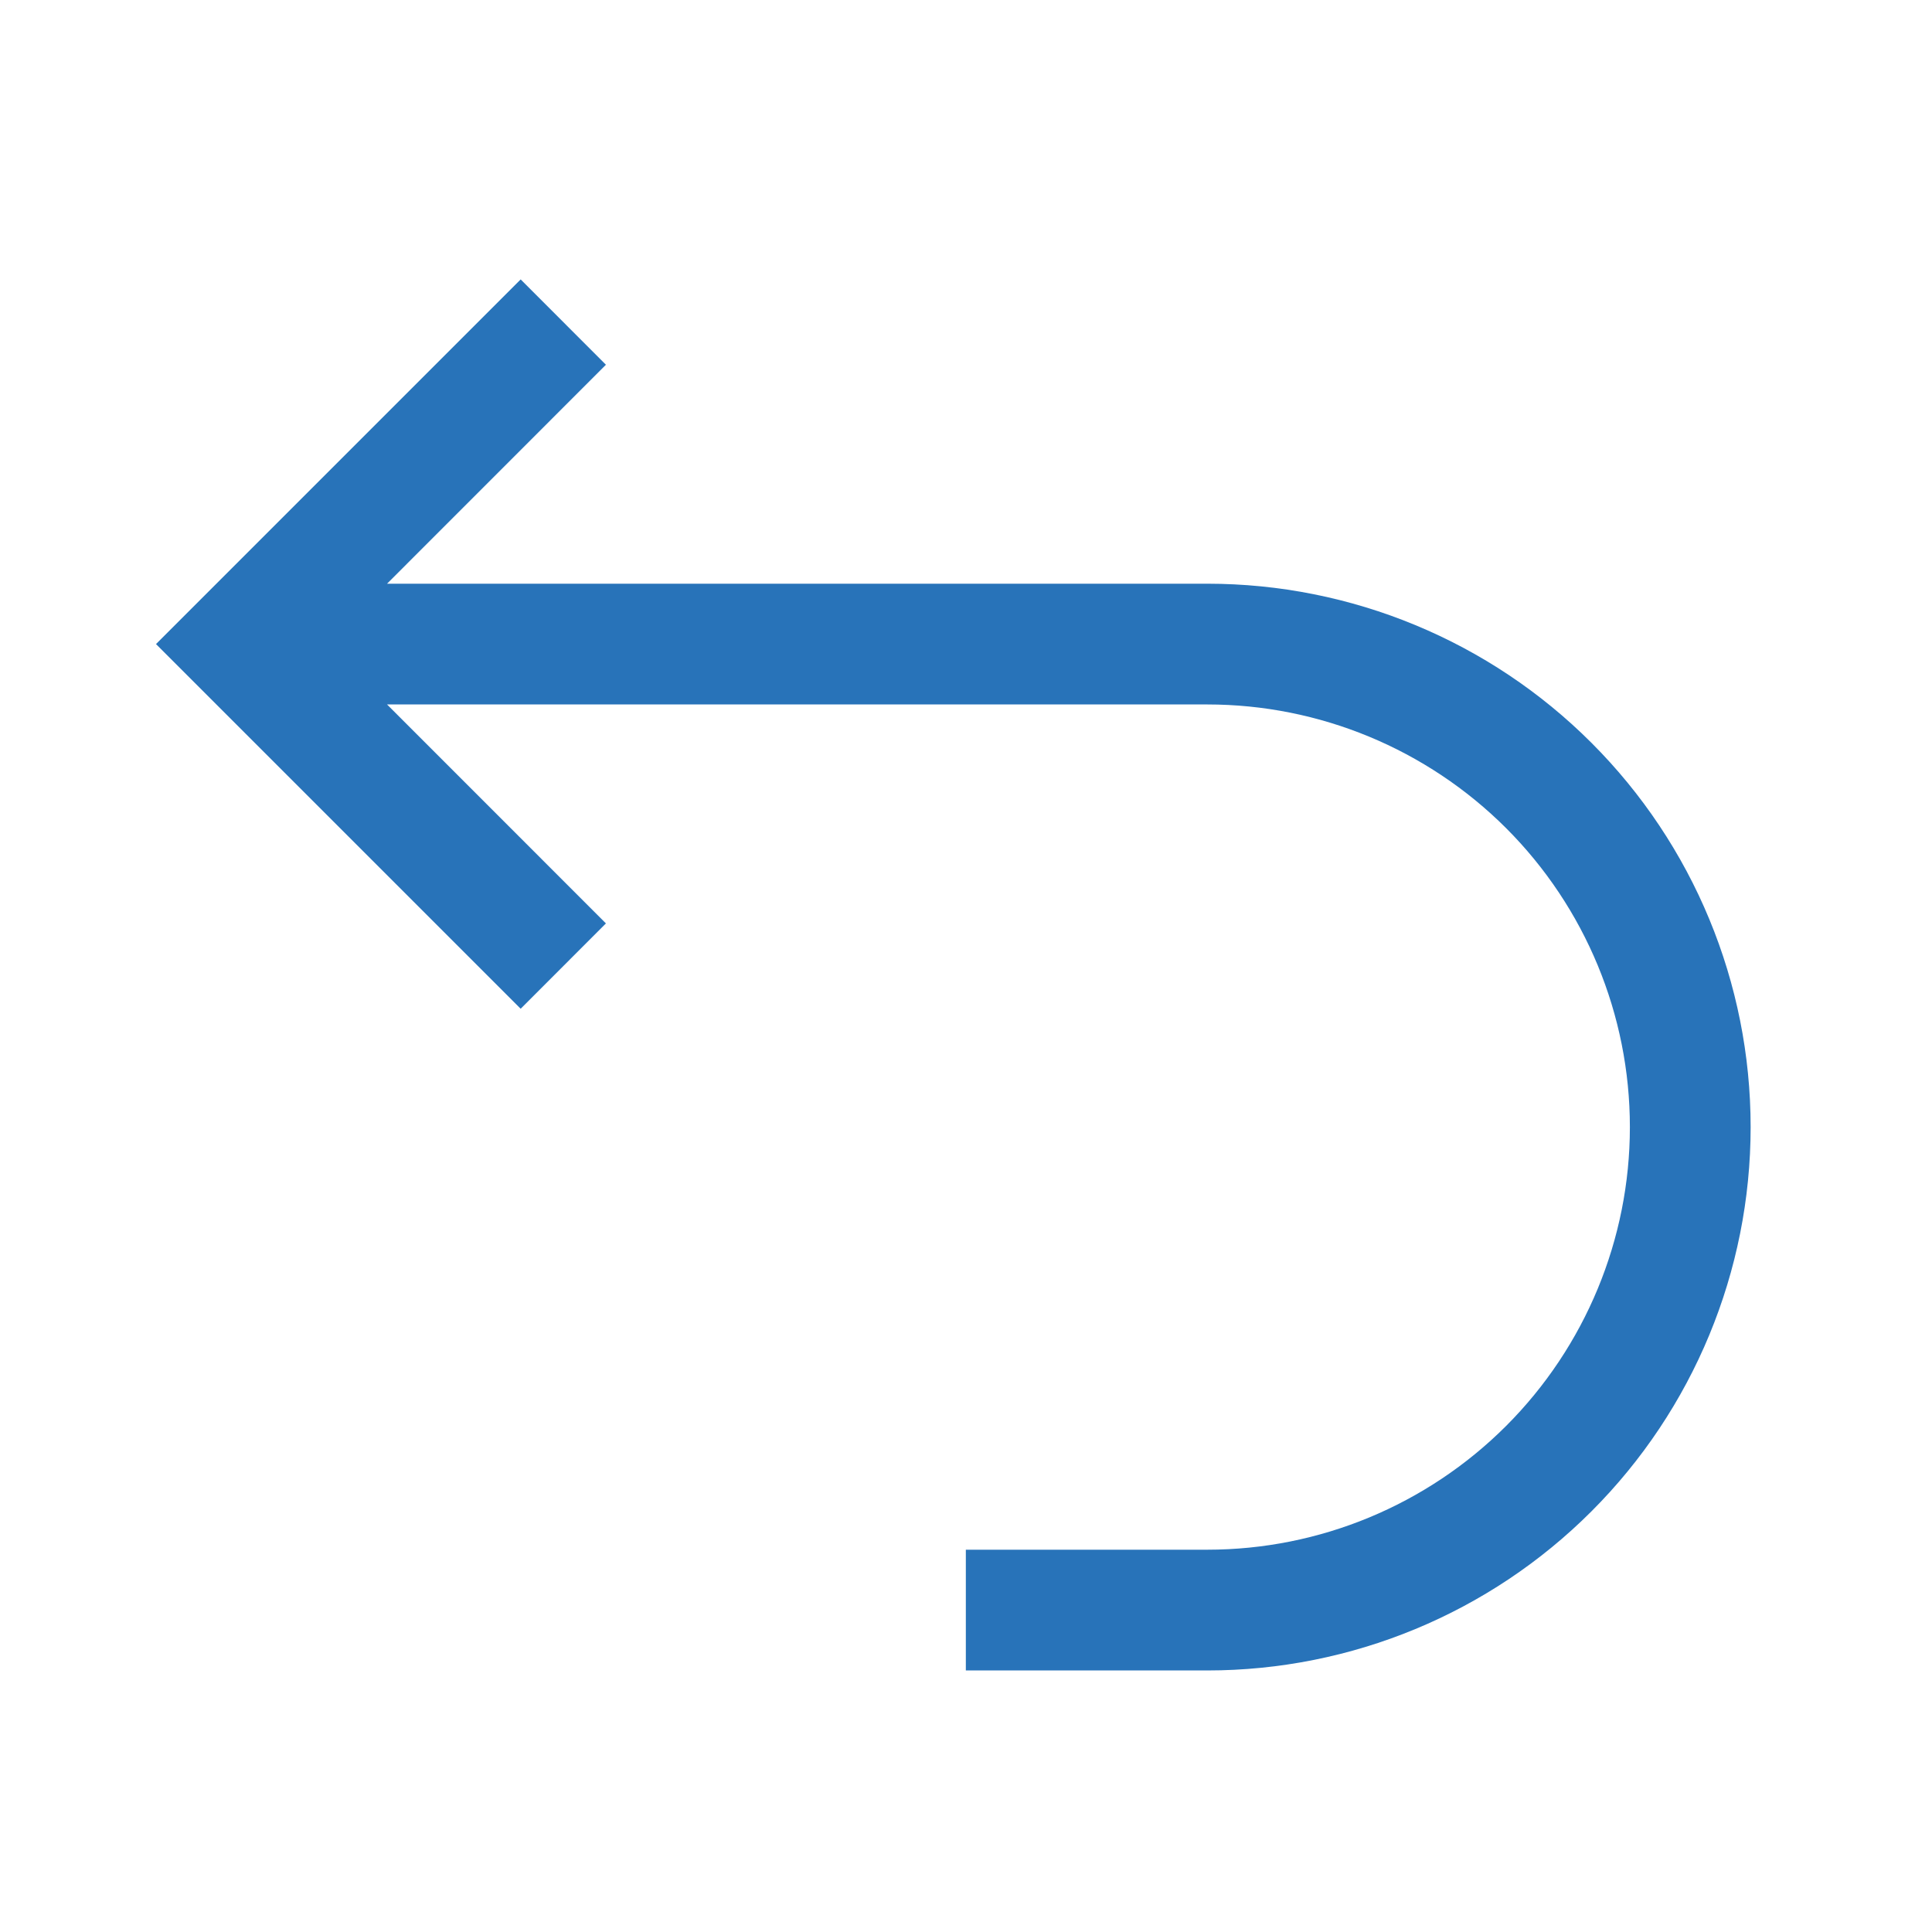
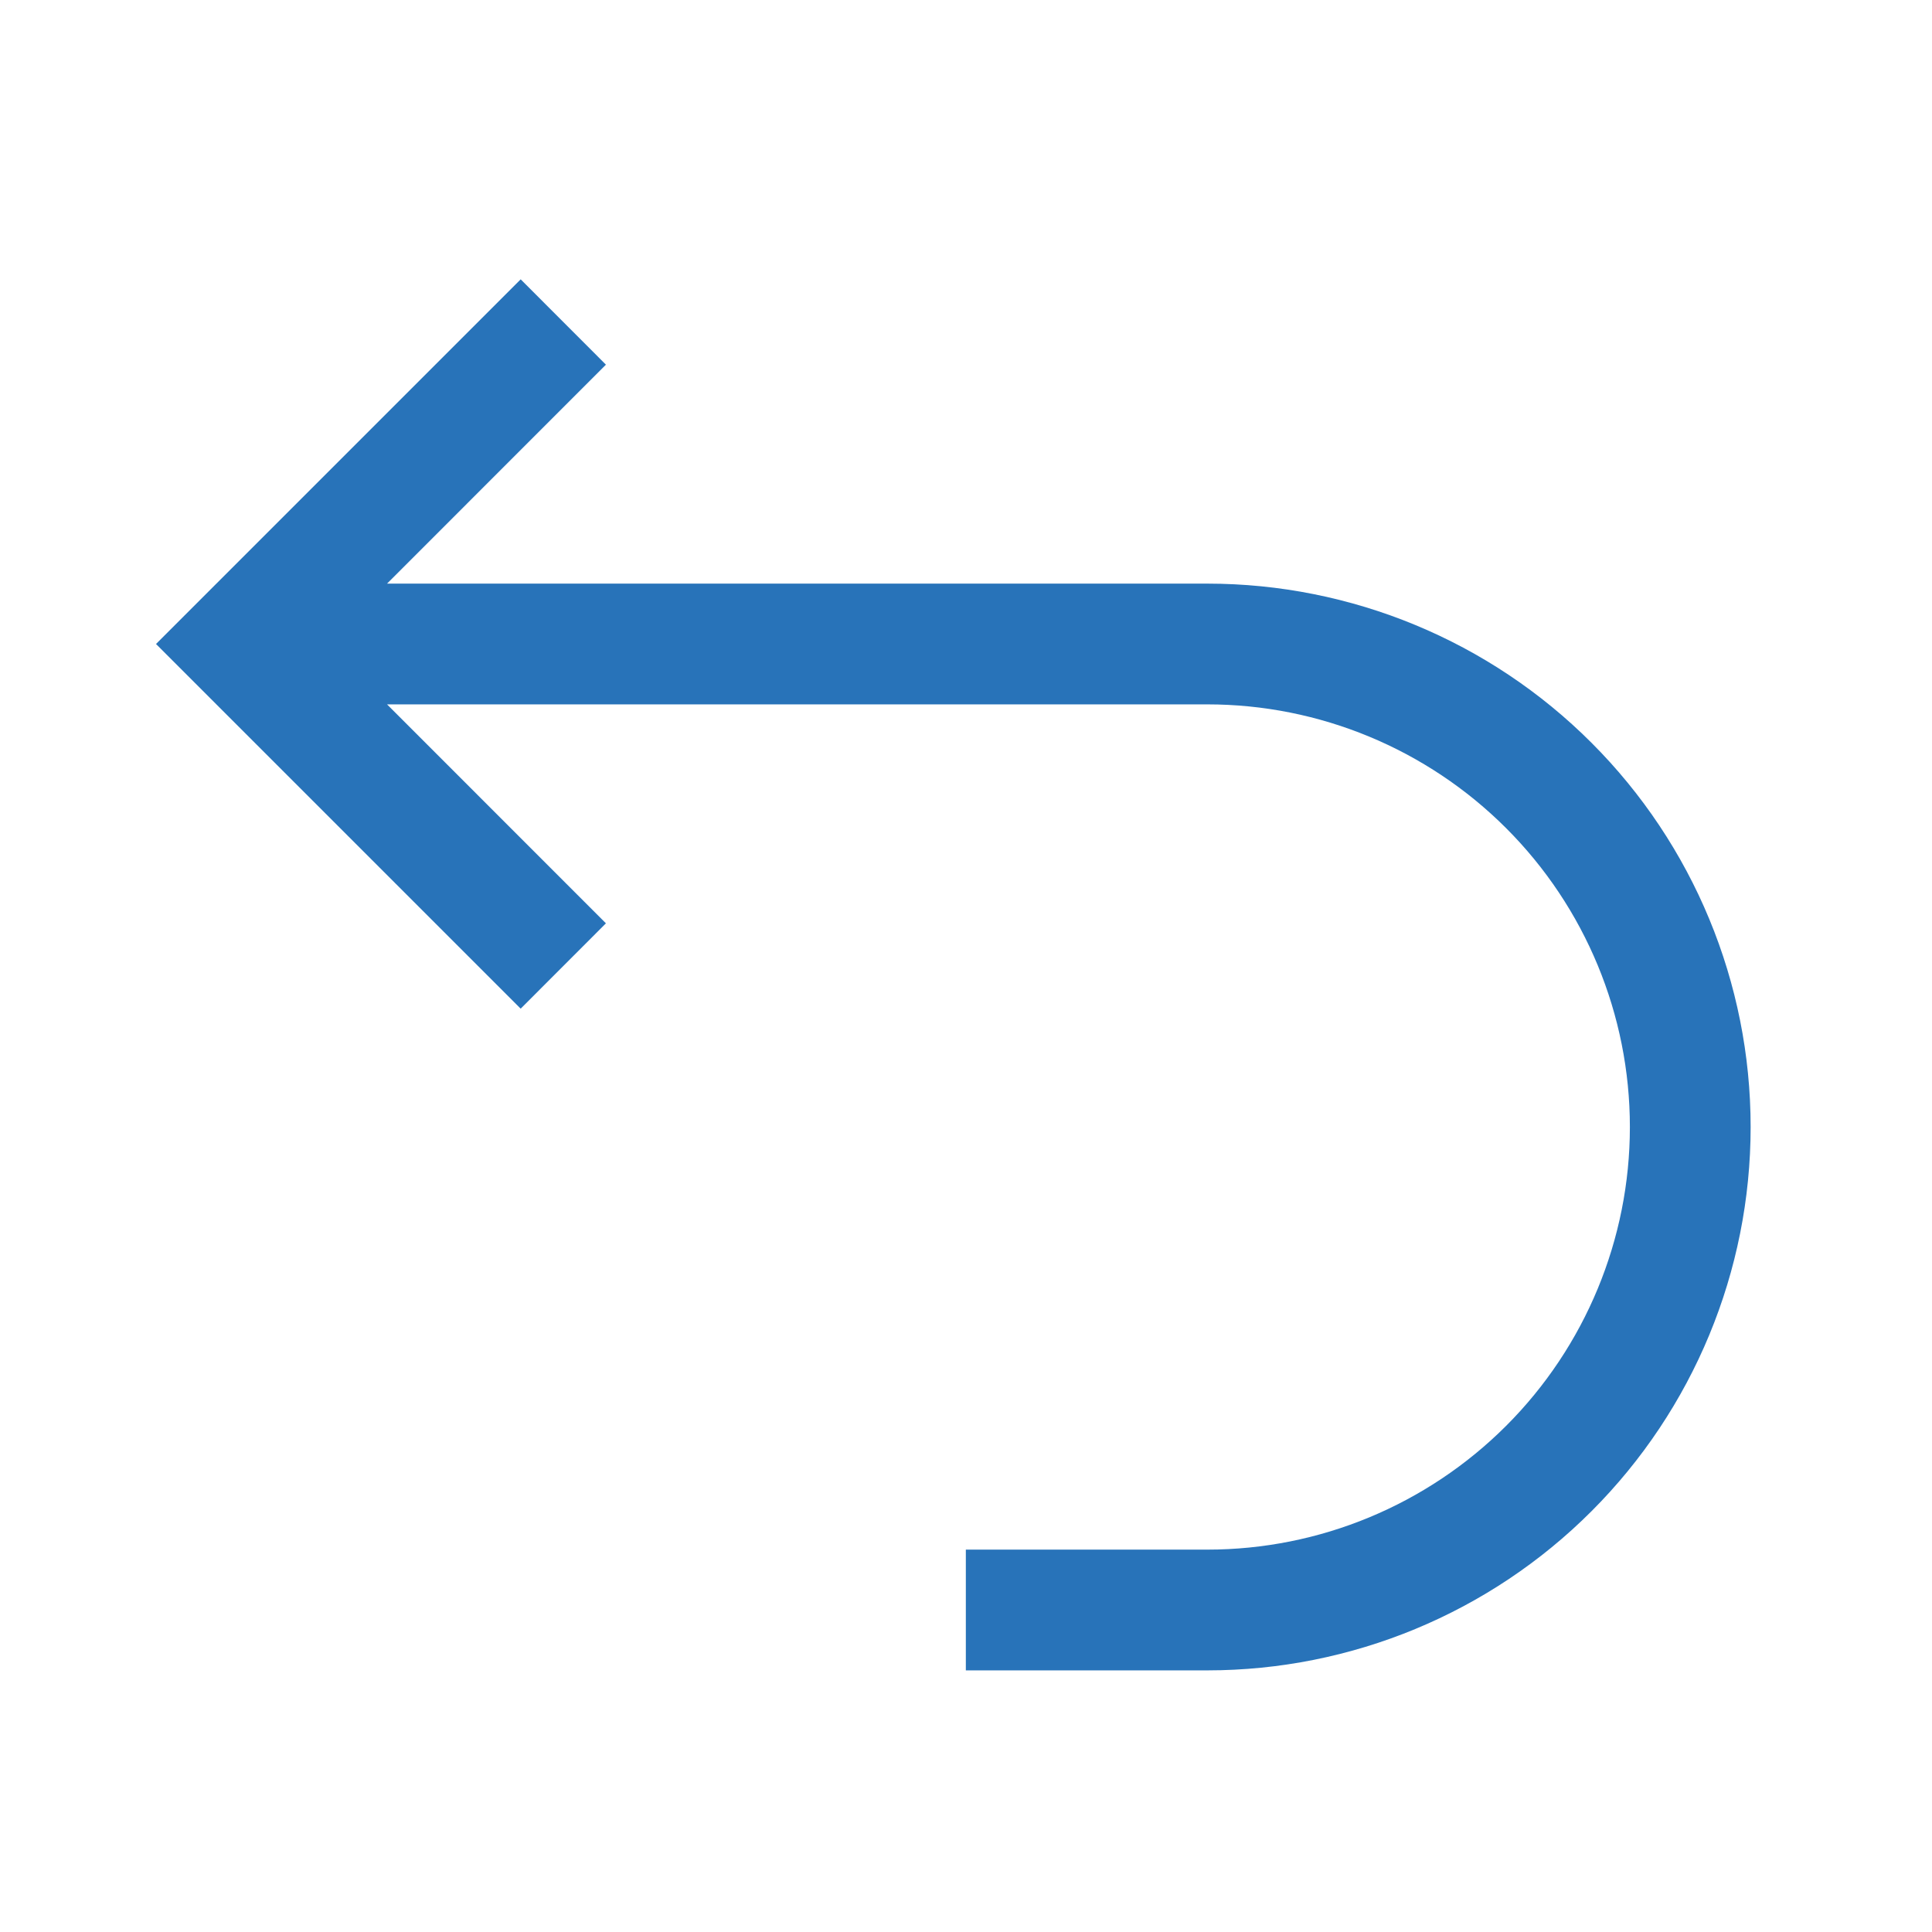
<svg xmlns="http://www.w3.org/2000/svg" width="24" height="24" viewBox="0 0 24 24" fill="none">
-   <path d="M7.527 11.471L4.808 8.751H14.998C16.39 8.751 17.725 9.304 18.71 10.288C19.694 11.273 20.247 12.608 20.247 14.001C20.247 15.393 19.694 16.728 18.71 17.713C17.725 18.698 16.39 19.251 14.998 19.251H11.998V20.751H14.998C16.788 20.751 18.505 20.04 19.77 18.774C21.036 17.508 21.747 15.791 21.747 14.001C21.747 12.21 21.036 10.494 19.77 9.228C18.505 7.962 16.788 7.251 14.998 7.251H4.808L7.527 4.531L6.468 3.471L1.938 8.001L6.468 12.531L7.527 11.471Z" fill="#2873B9" />
+   <path d="M7.527 11.47L4.808 8.75H14.998C16.39 8.75 17.725 9.303 18.71 10.288C19.694 11.272 20.247 12.608 20.247 14C20.247 15.392 19.694 16.728 18.71 17.712C17.725 18.697 16.39 19.25 14.998 19.25H11.998V20.75H14.998C16.788 20.75 18.505 20.039 19.77 18.773C21.036 17.507 21.747 15.79 21.747 14C21.747 12.21 21.036 10.493 19.77 9.227C18.505 7.961 16.788 7.25 14.998 7.25H4.808L7.527 4.53L6.468 3.47L1.938 8L6.468 12.53L7.527 11.47Z" fill="#2873B9" />
</svg>
